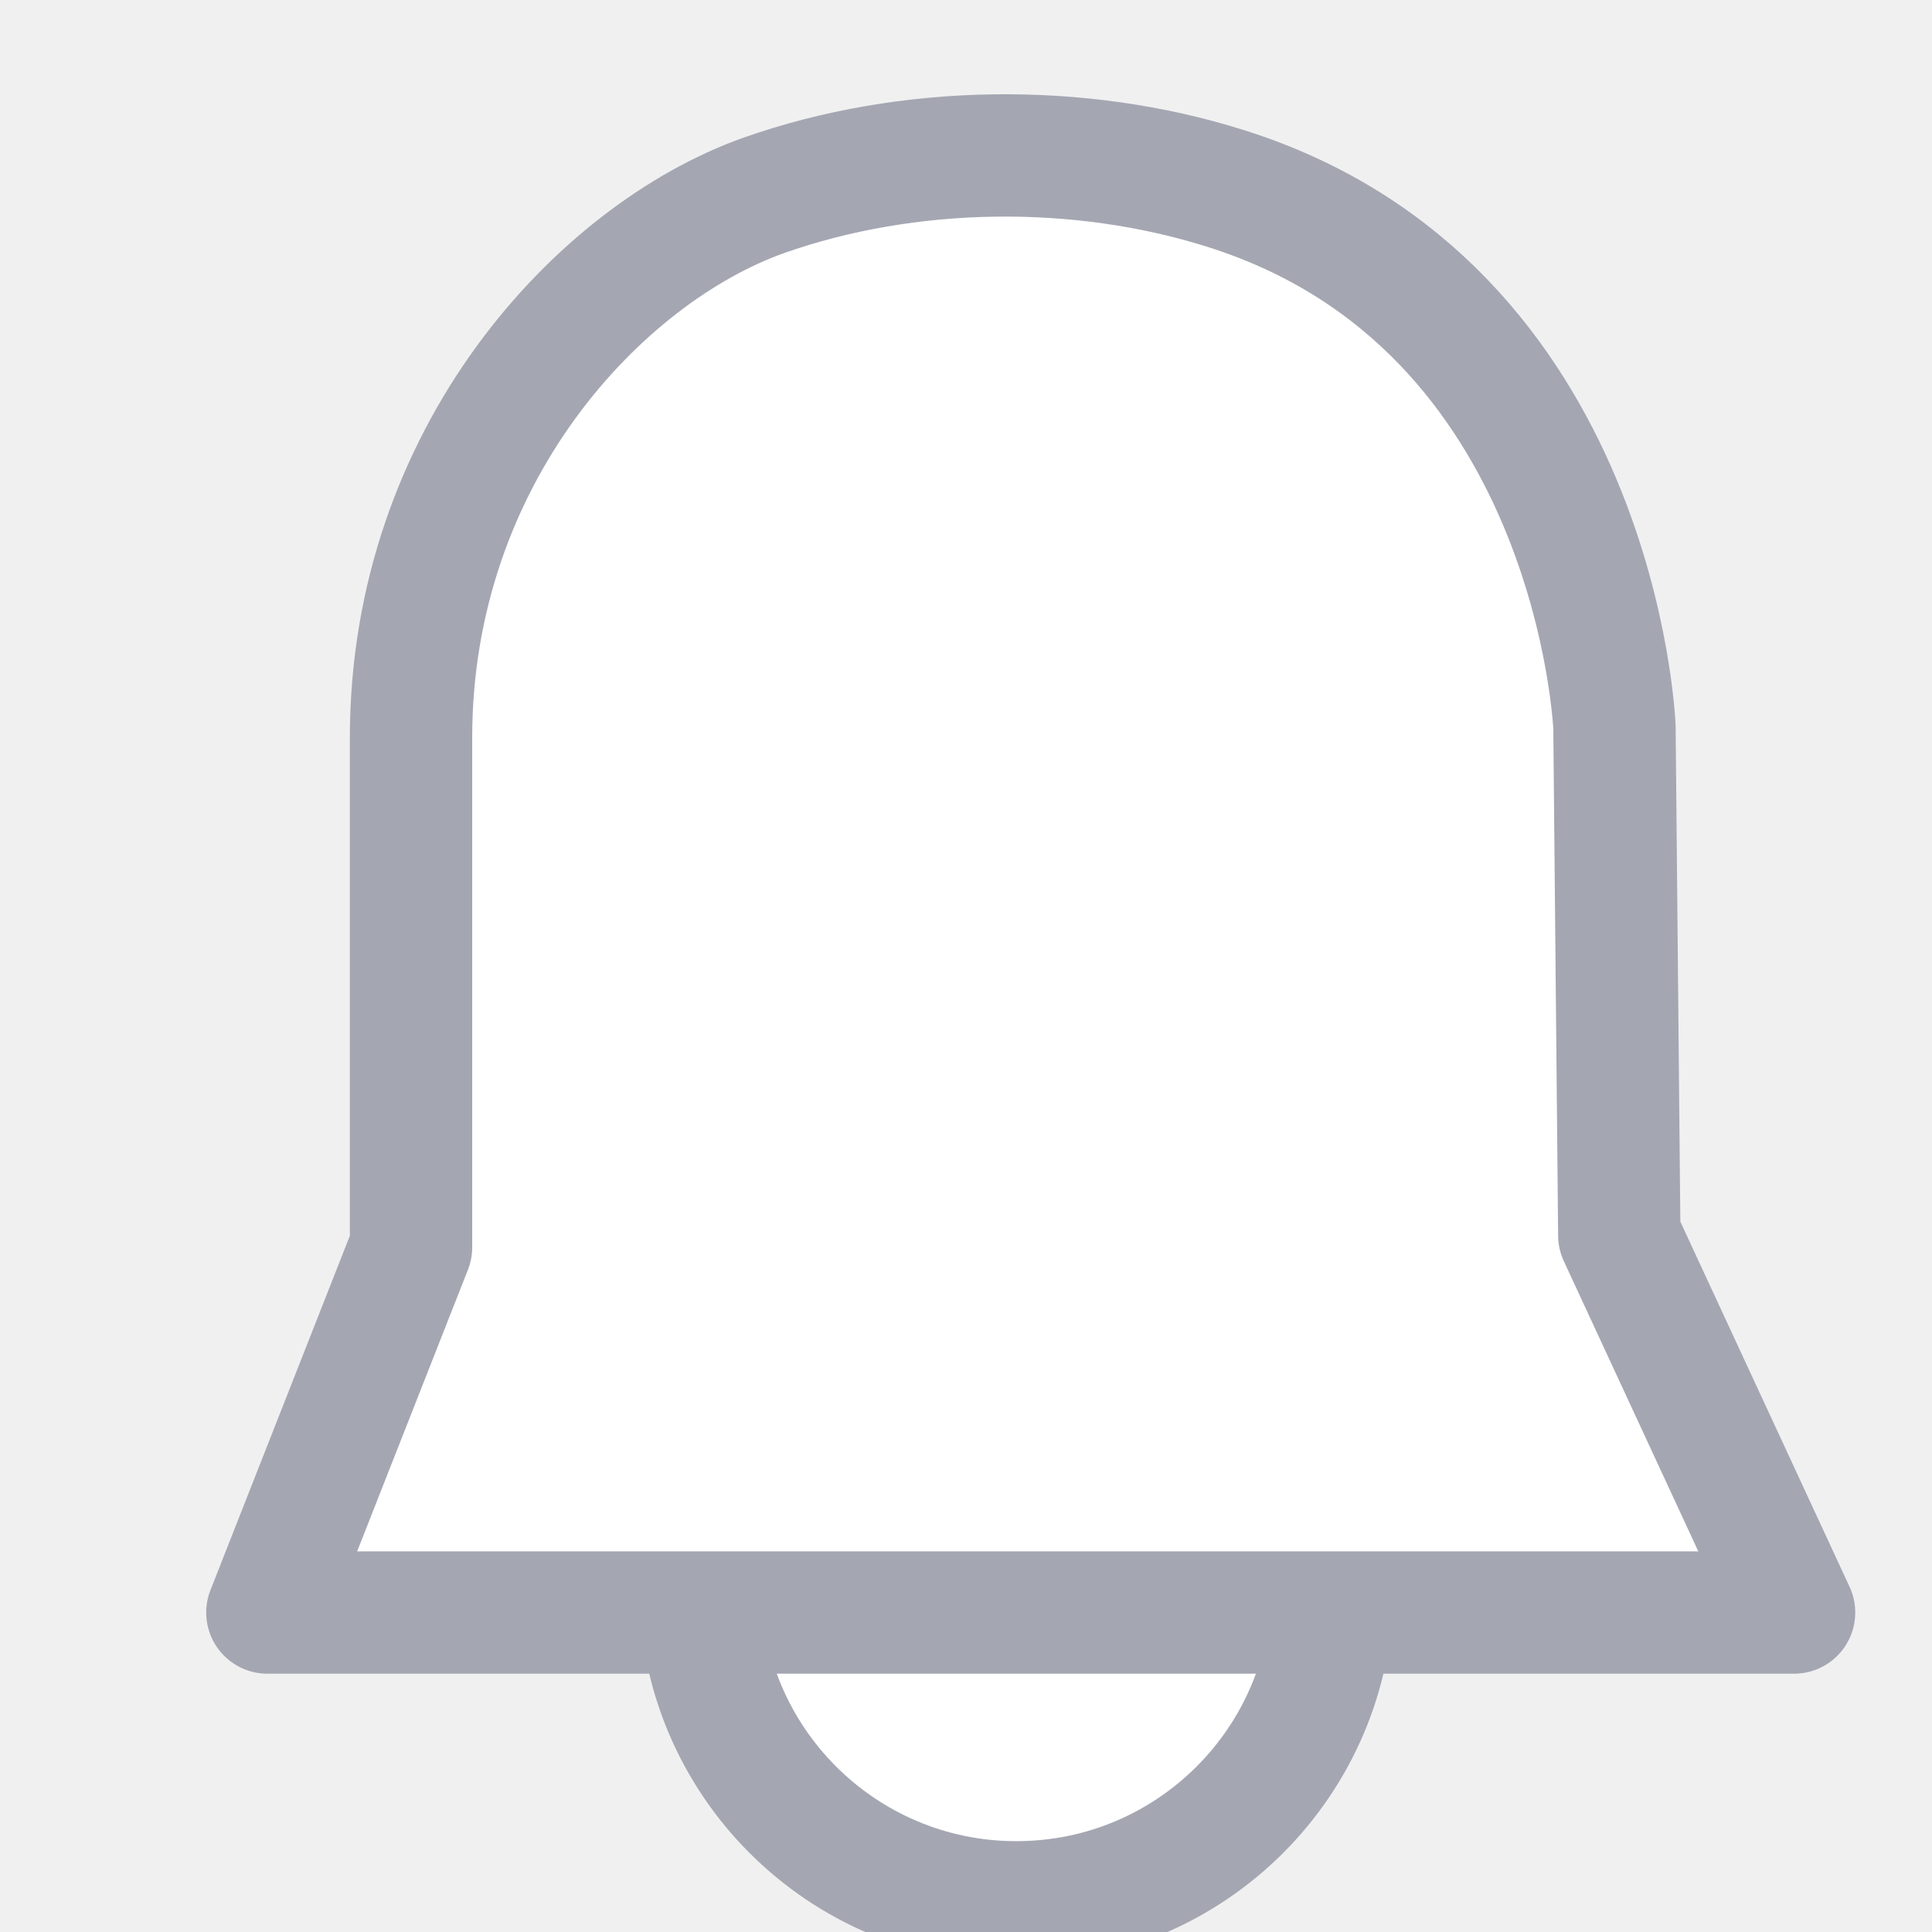
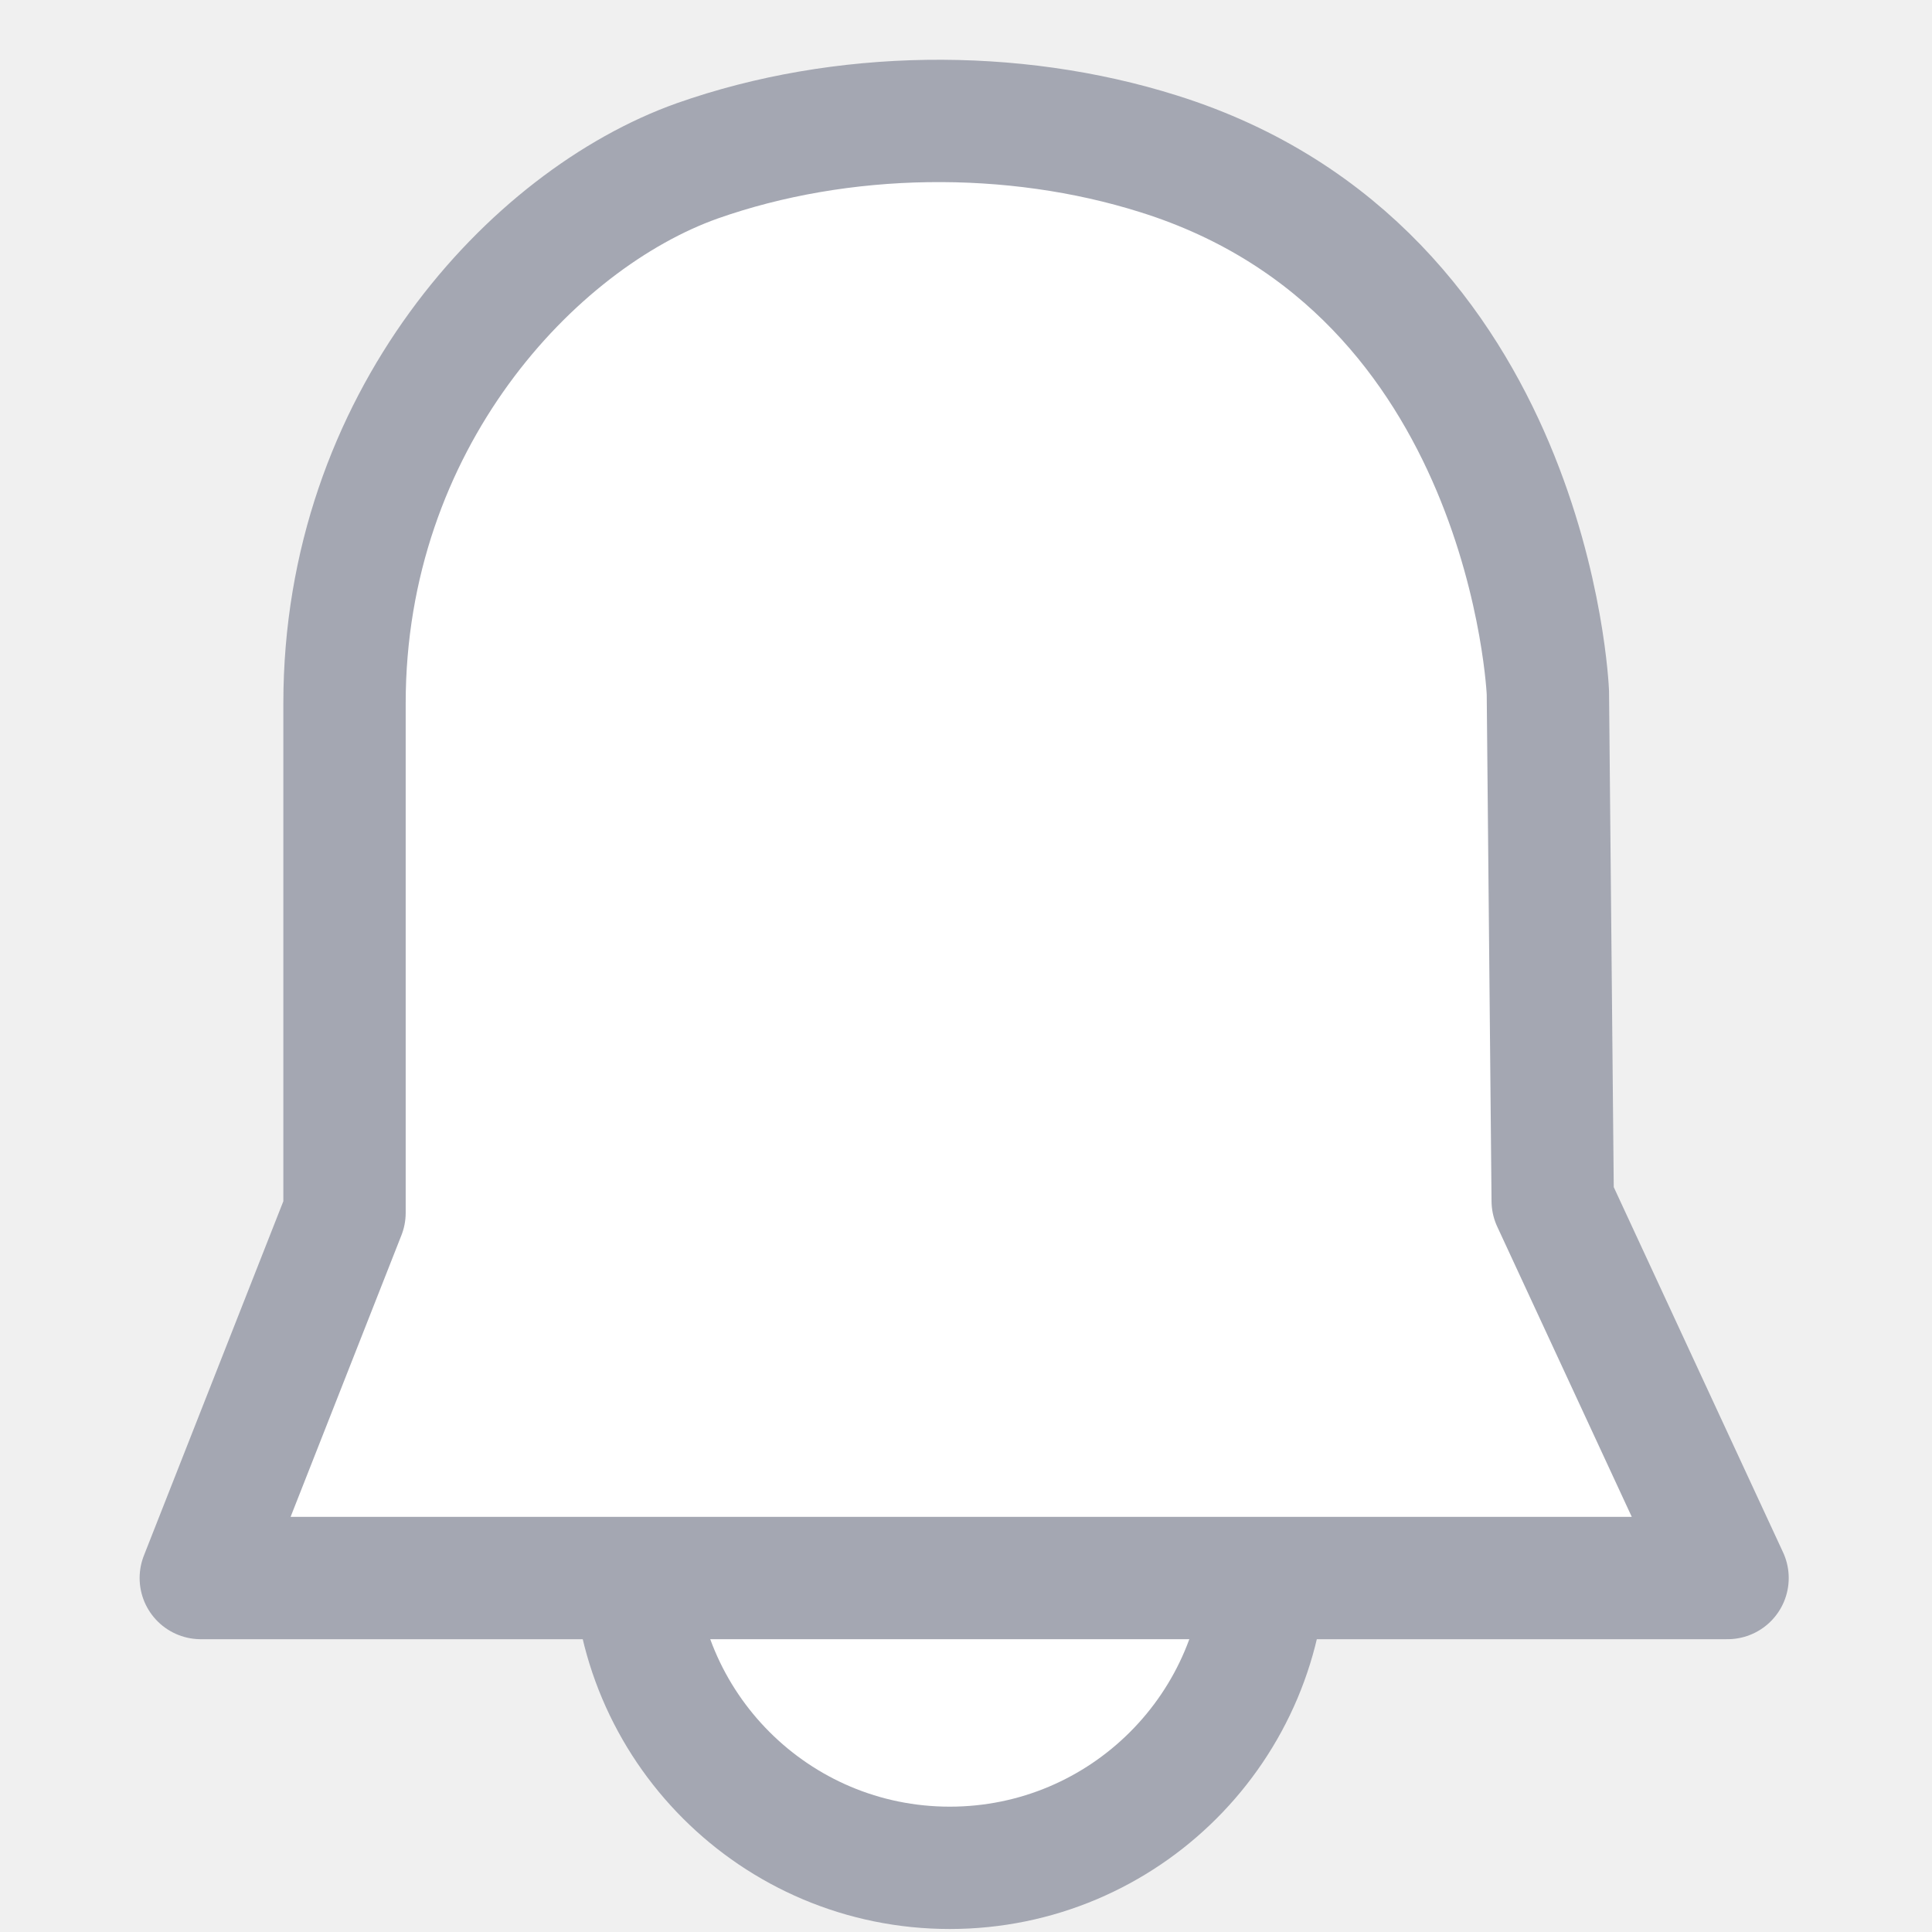
<svg xmlns="http://www.w3.org/2000/svg" width="28" height="28" viewBox="0 0 28 28" fill="none">
-   <g clip-path="url(#clip0_5118_5050)">
-     <path d="M14.73 27.57C17.26 27.57 19.311 25.519 19.311 22.989C19.311 20.458 17.26 18.407 14.73 18.407C12.2 18.407 10.148 20.458 10.148 22.989C10.148 25.519 12.2 27.57 14.73 27.57Z" fill="white" stroke="#A4A7B2" stroke-width="1.773" stroke-miterlimit="10" />
-     <path d="M17.758 2.73C15.641 2.062 13.159 2.094 11.068 2.832C8.682 3.682 5.957 6.606 5.957 10.693C5.957 17.704 5.957 18.077 5.957 18.077L3.875 23.37H26.001L23.468 17.904L23.398 10.539C23.398 10.539 23.155 4.422 17.758 2.73Z" fill="white" stroke="#A4A7B2" stroke-width="1.773" stroke-linecap="round" stroke-linejoin="round" />
-   </g>
-   <defs>
-     <clipPath id="clip0_5118_5050">
-       <rect width="28" height="28" fill="white" transform="translate(0.965332 0.5)" />
-     </clipPath>
-   </defs>
+   <path d="M13.765 27.07C16.295 27.07 18.346 25.019 18.346 22.489C18.346 19.958 16.295 17.907 13.765 17.907C11.235 17.907 9.184 19.958 9.184 22.489C9.184 25.019 11.235 27.07 13.765 27.07Z" fill="white" stroke="#A4A7B2" stroke-width="1.773" stroke-miterlimit="10" />
+   <path d="M16.793 2.23C14.676 1.562 12.195 1.594 10.103 2.332C7.717 3.182 4.993 6.106 4.993 10.193C4.993 17.204 4.993 17.577 4.993 17.577L2.91 22.87H25.037L22.503 17.404L22.433 10.039C22.433 10.039 22.191 3.922 16.793 2.23Z" fill="white" stroke="#A4A7B2" stroke-width="1.773" stroke-linecap="round" stroke-linejoin="round" />
</svg>
